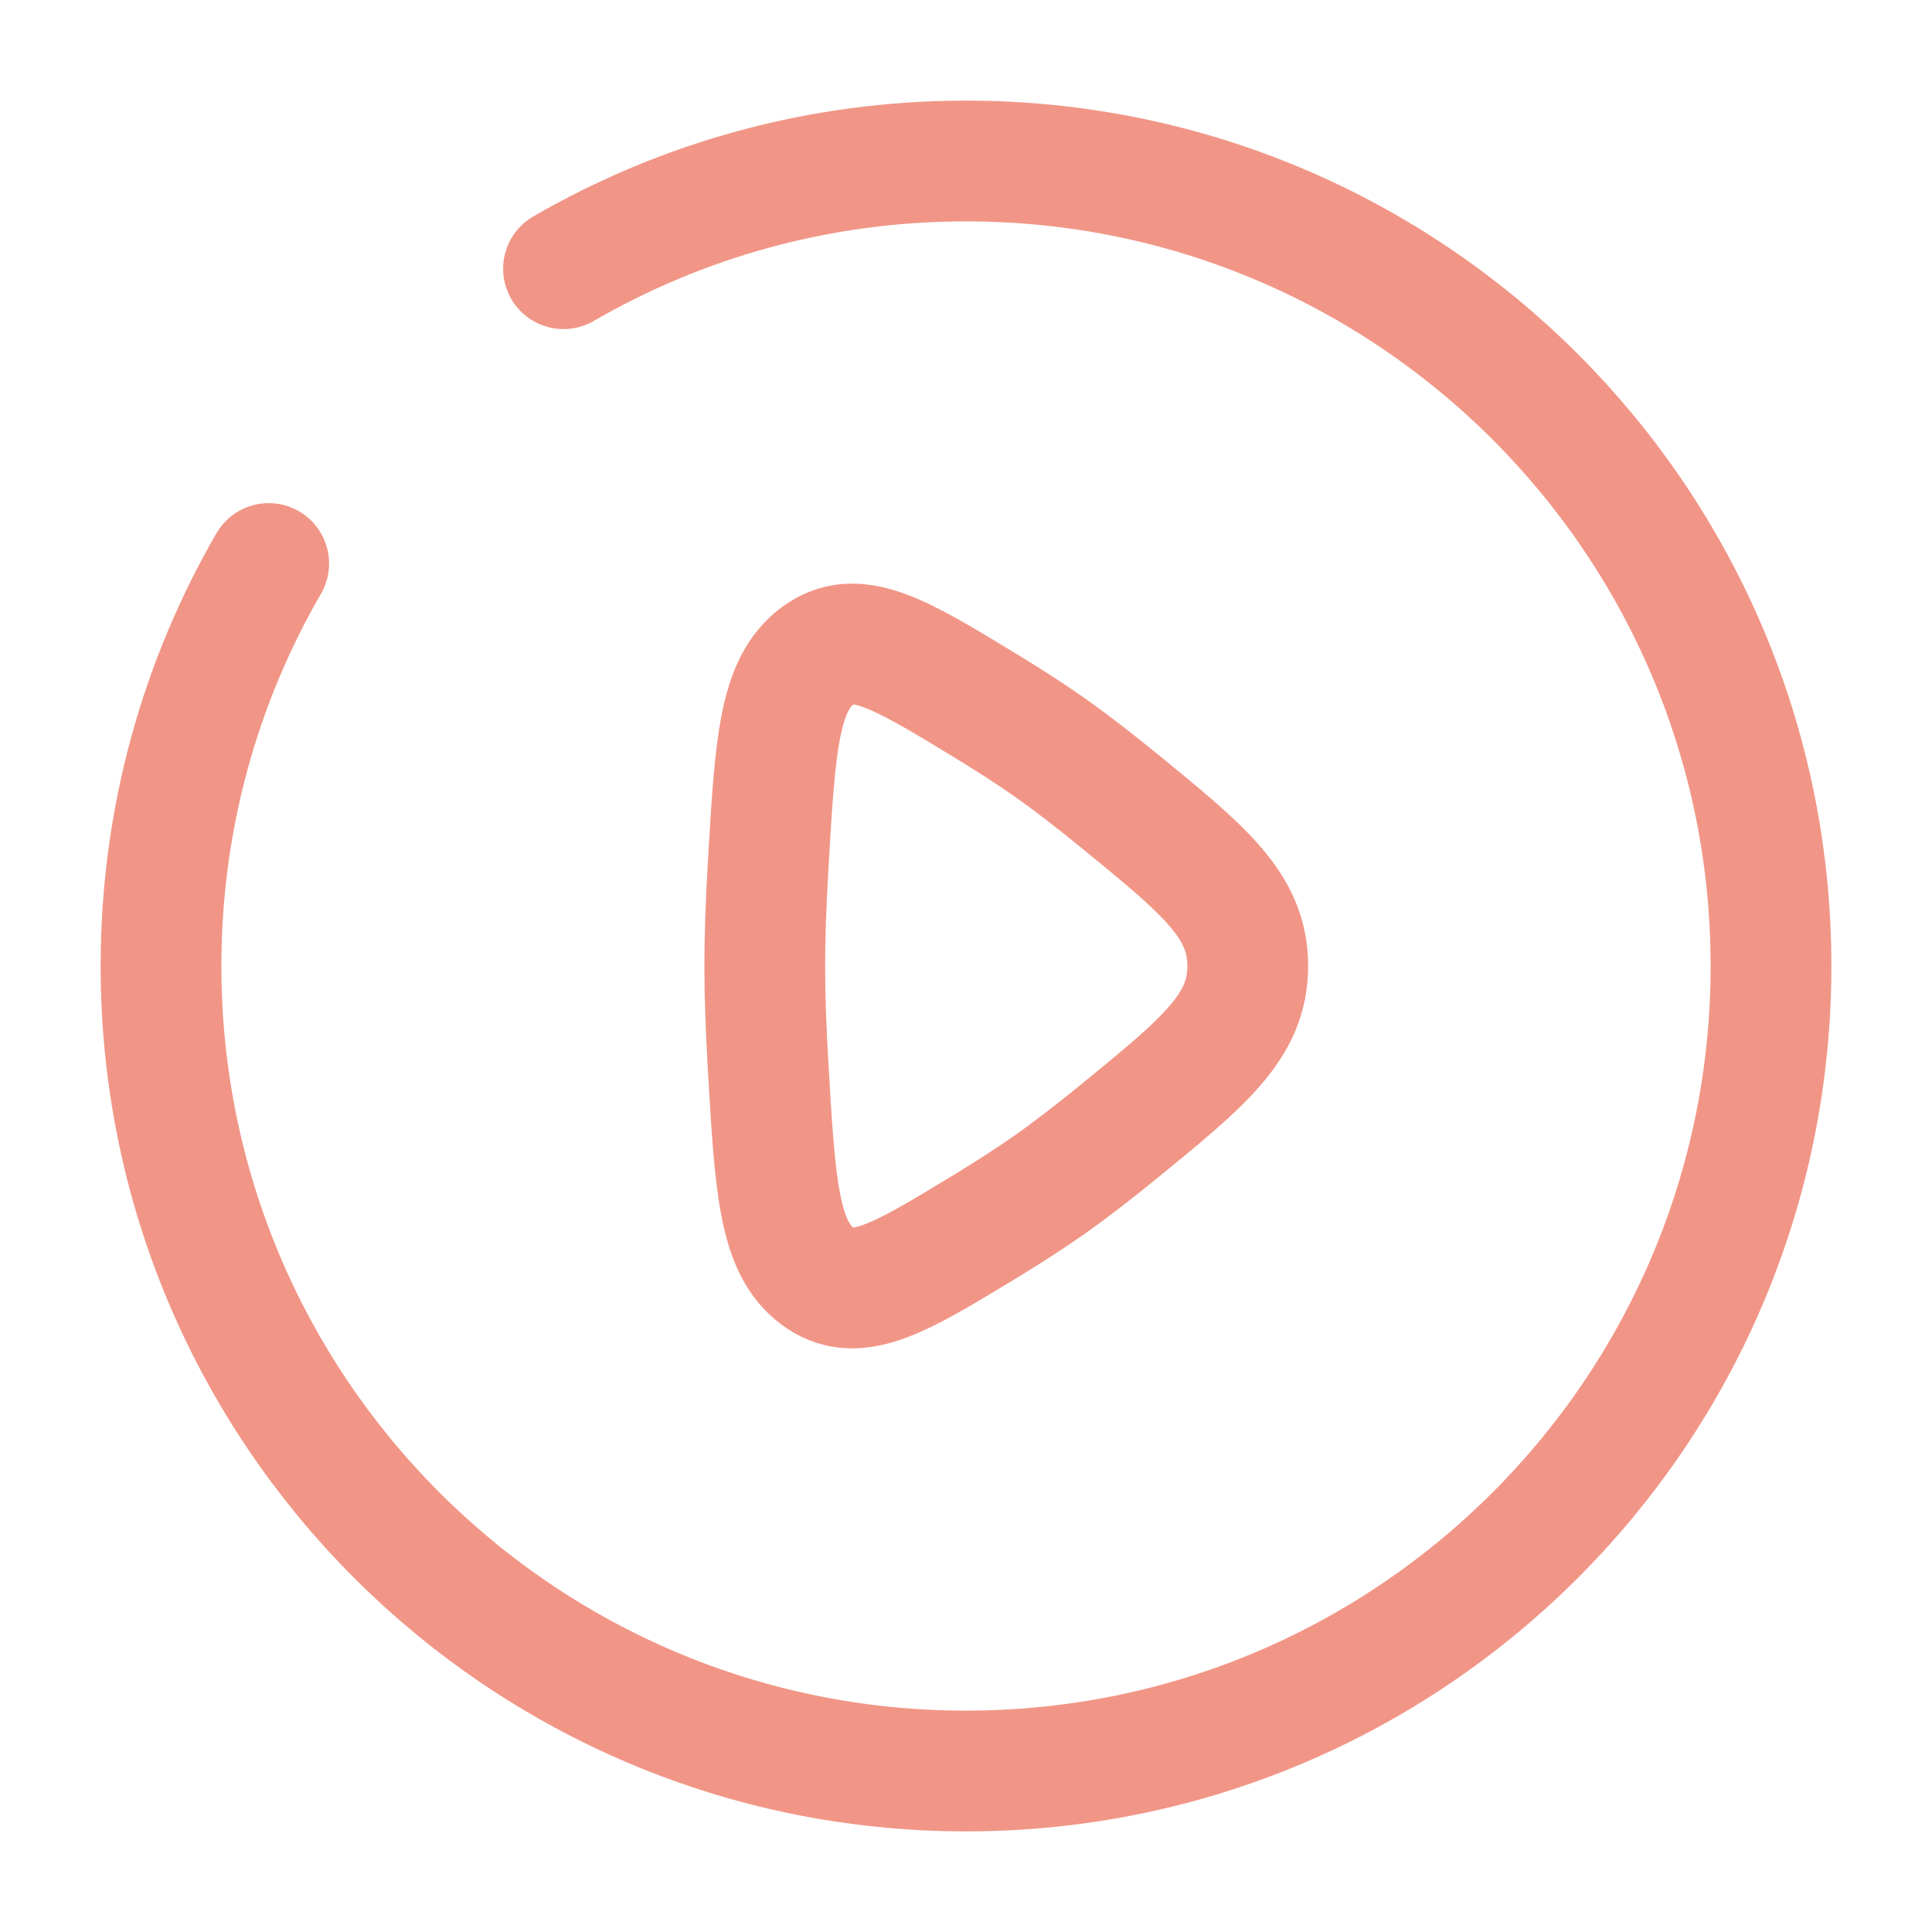
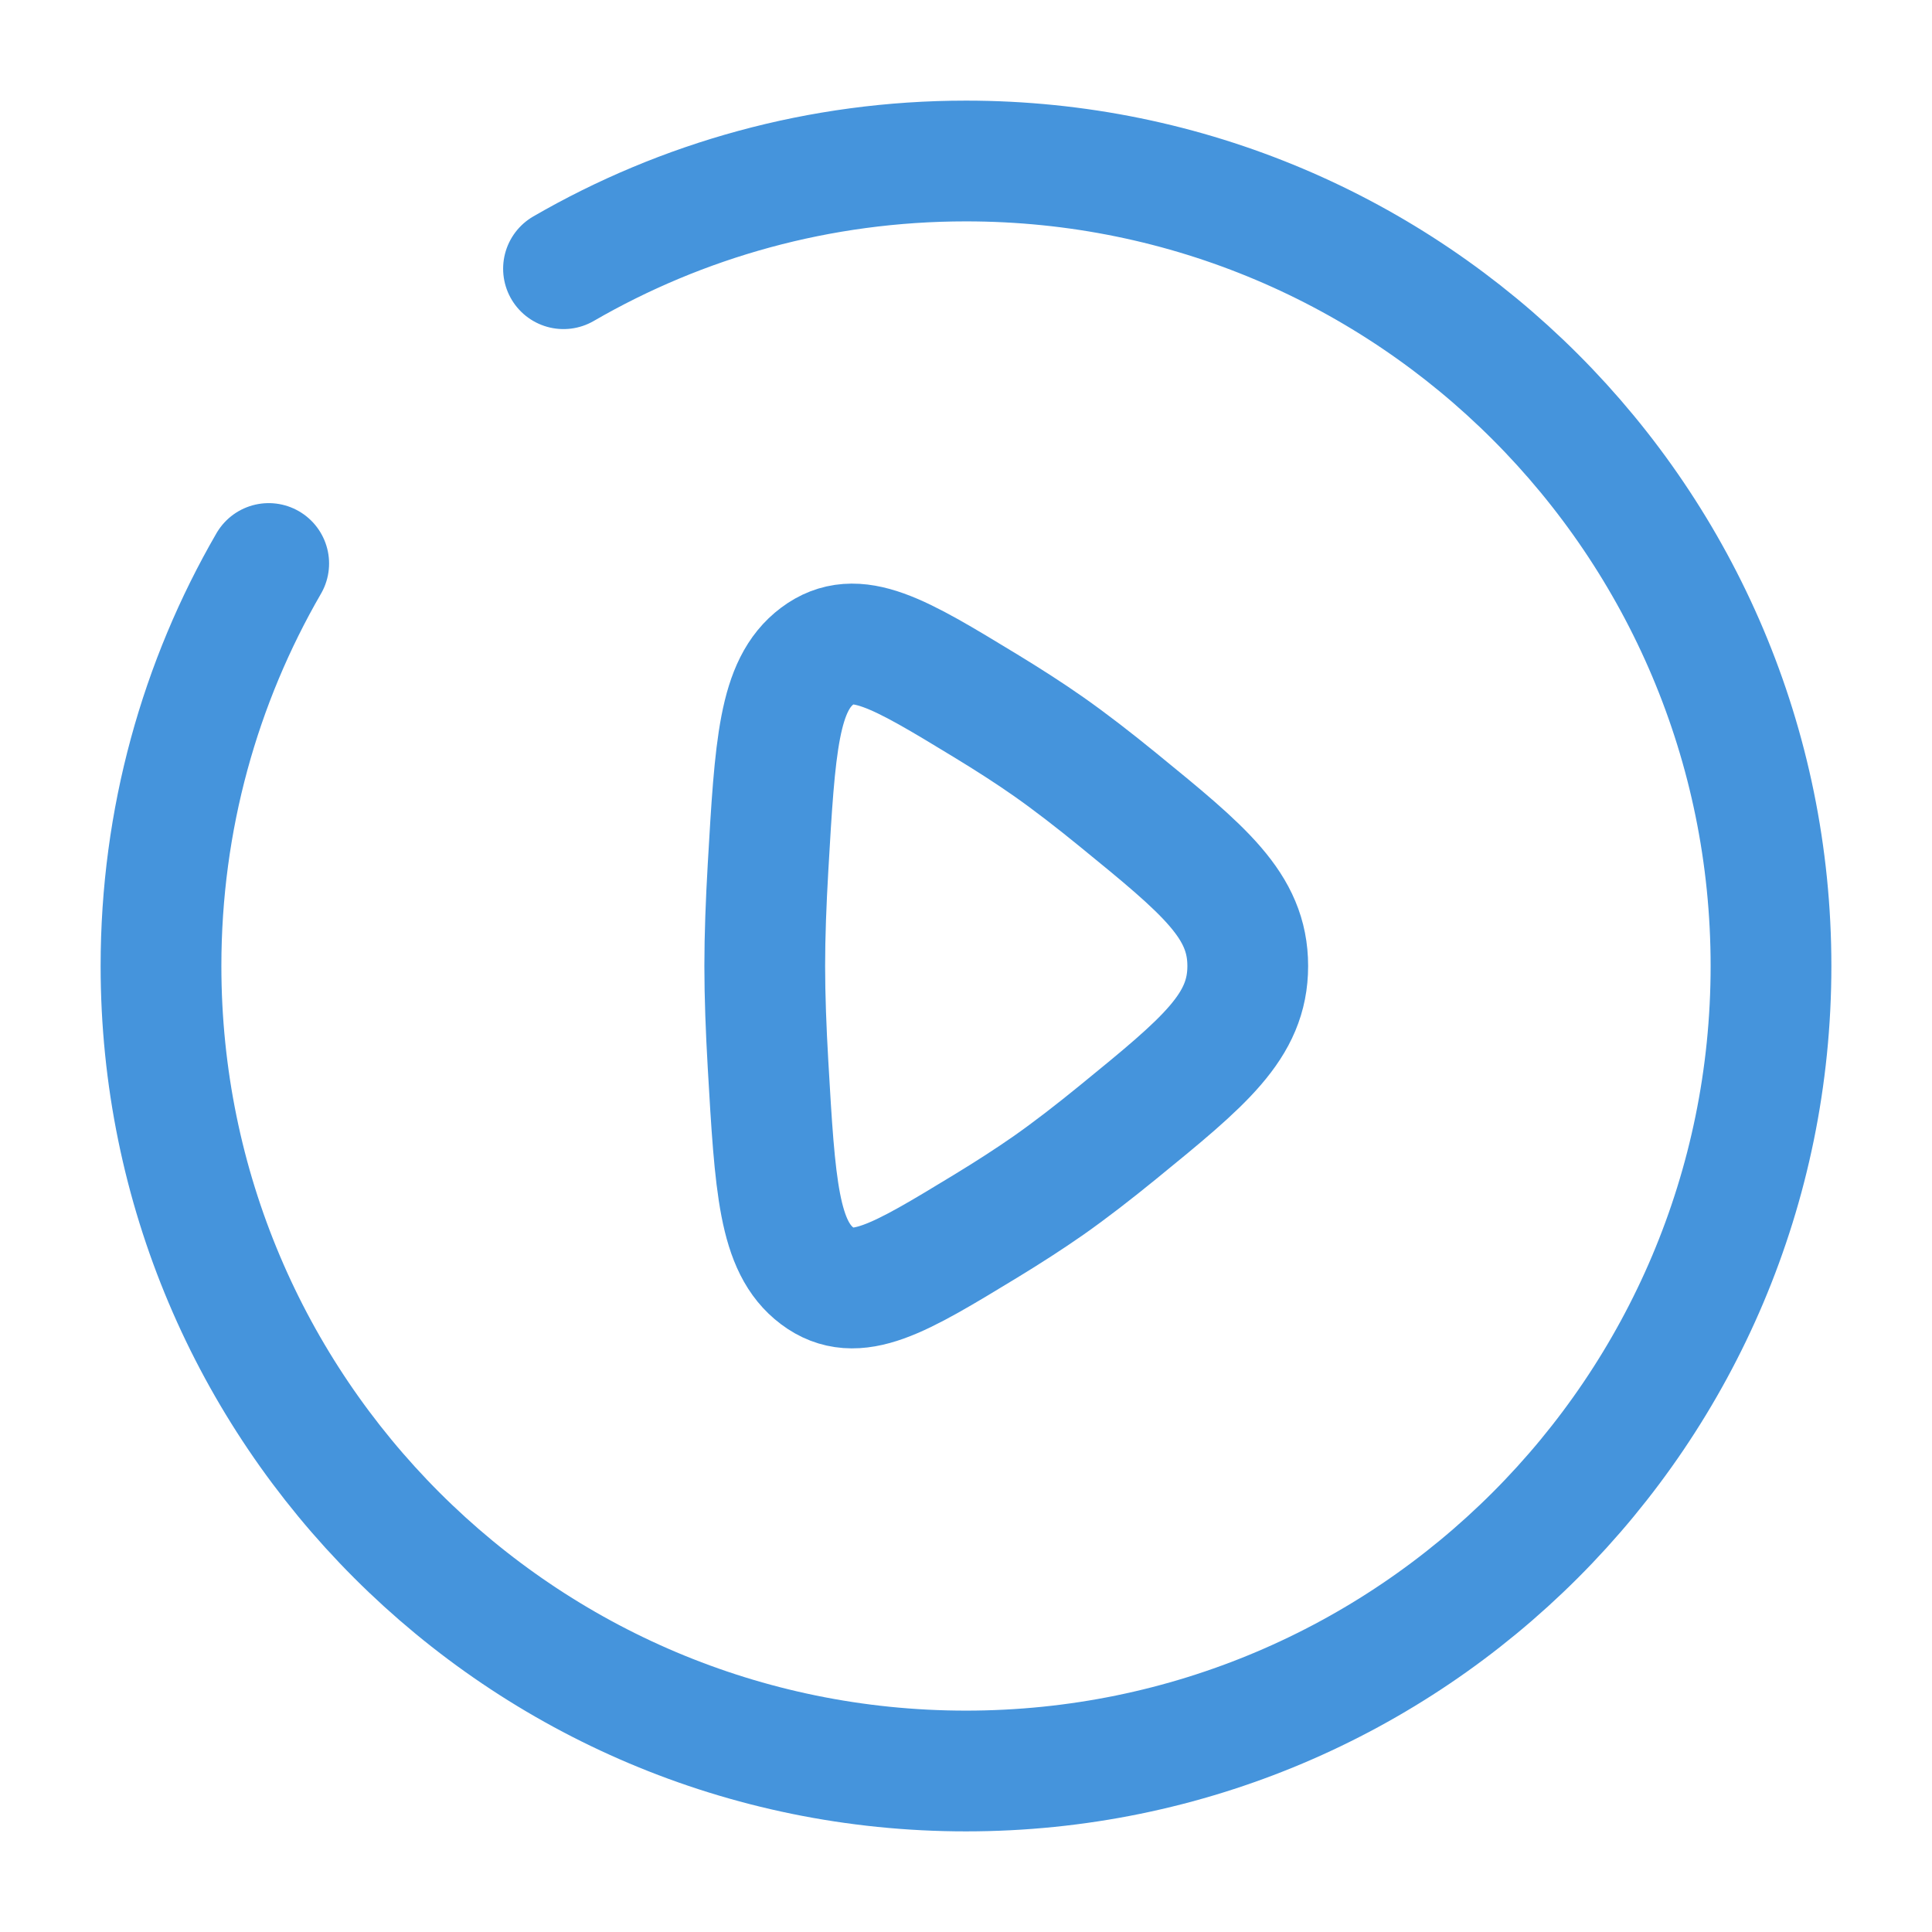
<svg xmlns="http://www.w3.org/2000/svg" width="36" height="36" viewBox="0 0 36 36" fill="none">
-   <path d="M20.831 14.902C22.444 16.218 23.25 16.875 23.25 18C23.25 19.125 22.444 19.782 20.831 21.098C20.386 21.461 19.945 21.803 19.539 22.088C19.183 22.337 18.78 22.596 18.363 22.85C16.754 23.828 15.95 24.317 15.229 23.776C14.507 23.234 14.442 22.1 14.311 19.833C14.274 19.192 14.25 18.564 14.25 18C14.25 17.436 14.274 16.808 14.311 16.167C14.442 13.899 14.507 12.766 15.229 12.224C15.95 11.683 16.754 12.172 18.363 13.15C18.78 13.404 19.183 13.662 19.539 13.912C19.945 14.197 20.386 14.539 20.831 14.902Z" stroke="#F19687" stroke-width="2.25" />
-   <path d="M10.5 5.007C12.706 3.73 15.268 3 18 3C26.284 3 33 9.716 33 18C33 26.284 26.284 33 18 33C9.716 33 3 26.284 3 18C3 15.268 3.73 12.706 5.007 10.5" stroke="#F19687" stroke-width="2.25" stroke-linecap="round" />
+   <path d="M20.831 14.902C22.444 16.218 23.25 16.875 23.25 18C23.25 19.125 22.444 19.782 20.831 21.098C20.386 21.461 19.945 21.803 19.539 22.088C19.183 22.337 18.78 22.596 18.363 22.85C16.754 23.828 15.95 24.317 15.229 23.776C14.507 23.234 14.442 22.1 14.311 19.833C14.274 19.192 14.25 18.564 14.25 18C14.25 17.436 14.274 16.808 14.311 16.167C14.442 13.899 14.507 12.766 15.229 12.224C15.95 11.683 16.754 12.172 18.363 13.15C18.78 13.404 19.183 13.662 19.539 13.912C19.945 14.197 20.386 14.539 20.831 14.902Z" stroke="#4594DC" stroke-width="2.25" />
+   <path d="M10.5 5.007C12.706 3.73 15.268 3 18 3C26.284 3 33 9.716 33 18C33 26.284 26.284 33 18 33C9.716 33 3 26.284 3 18C3 15.268 3.73 12.706 5.007 10.5" stroke="#4594DC" stroke-width="2.25" stroke-linecap="round" />
</svg>
